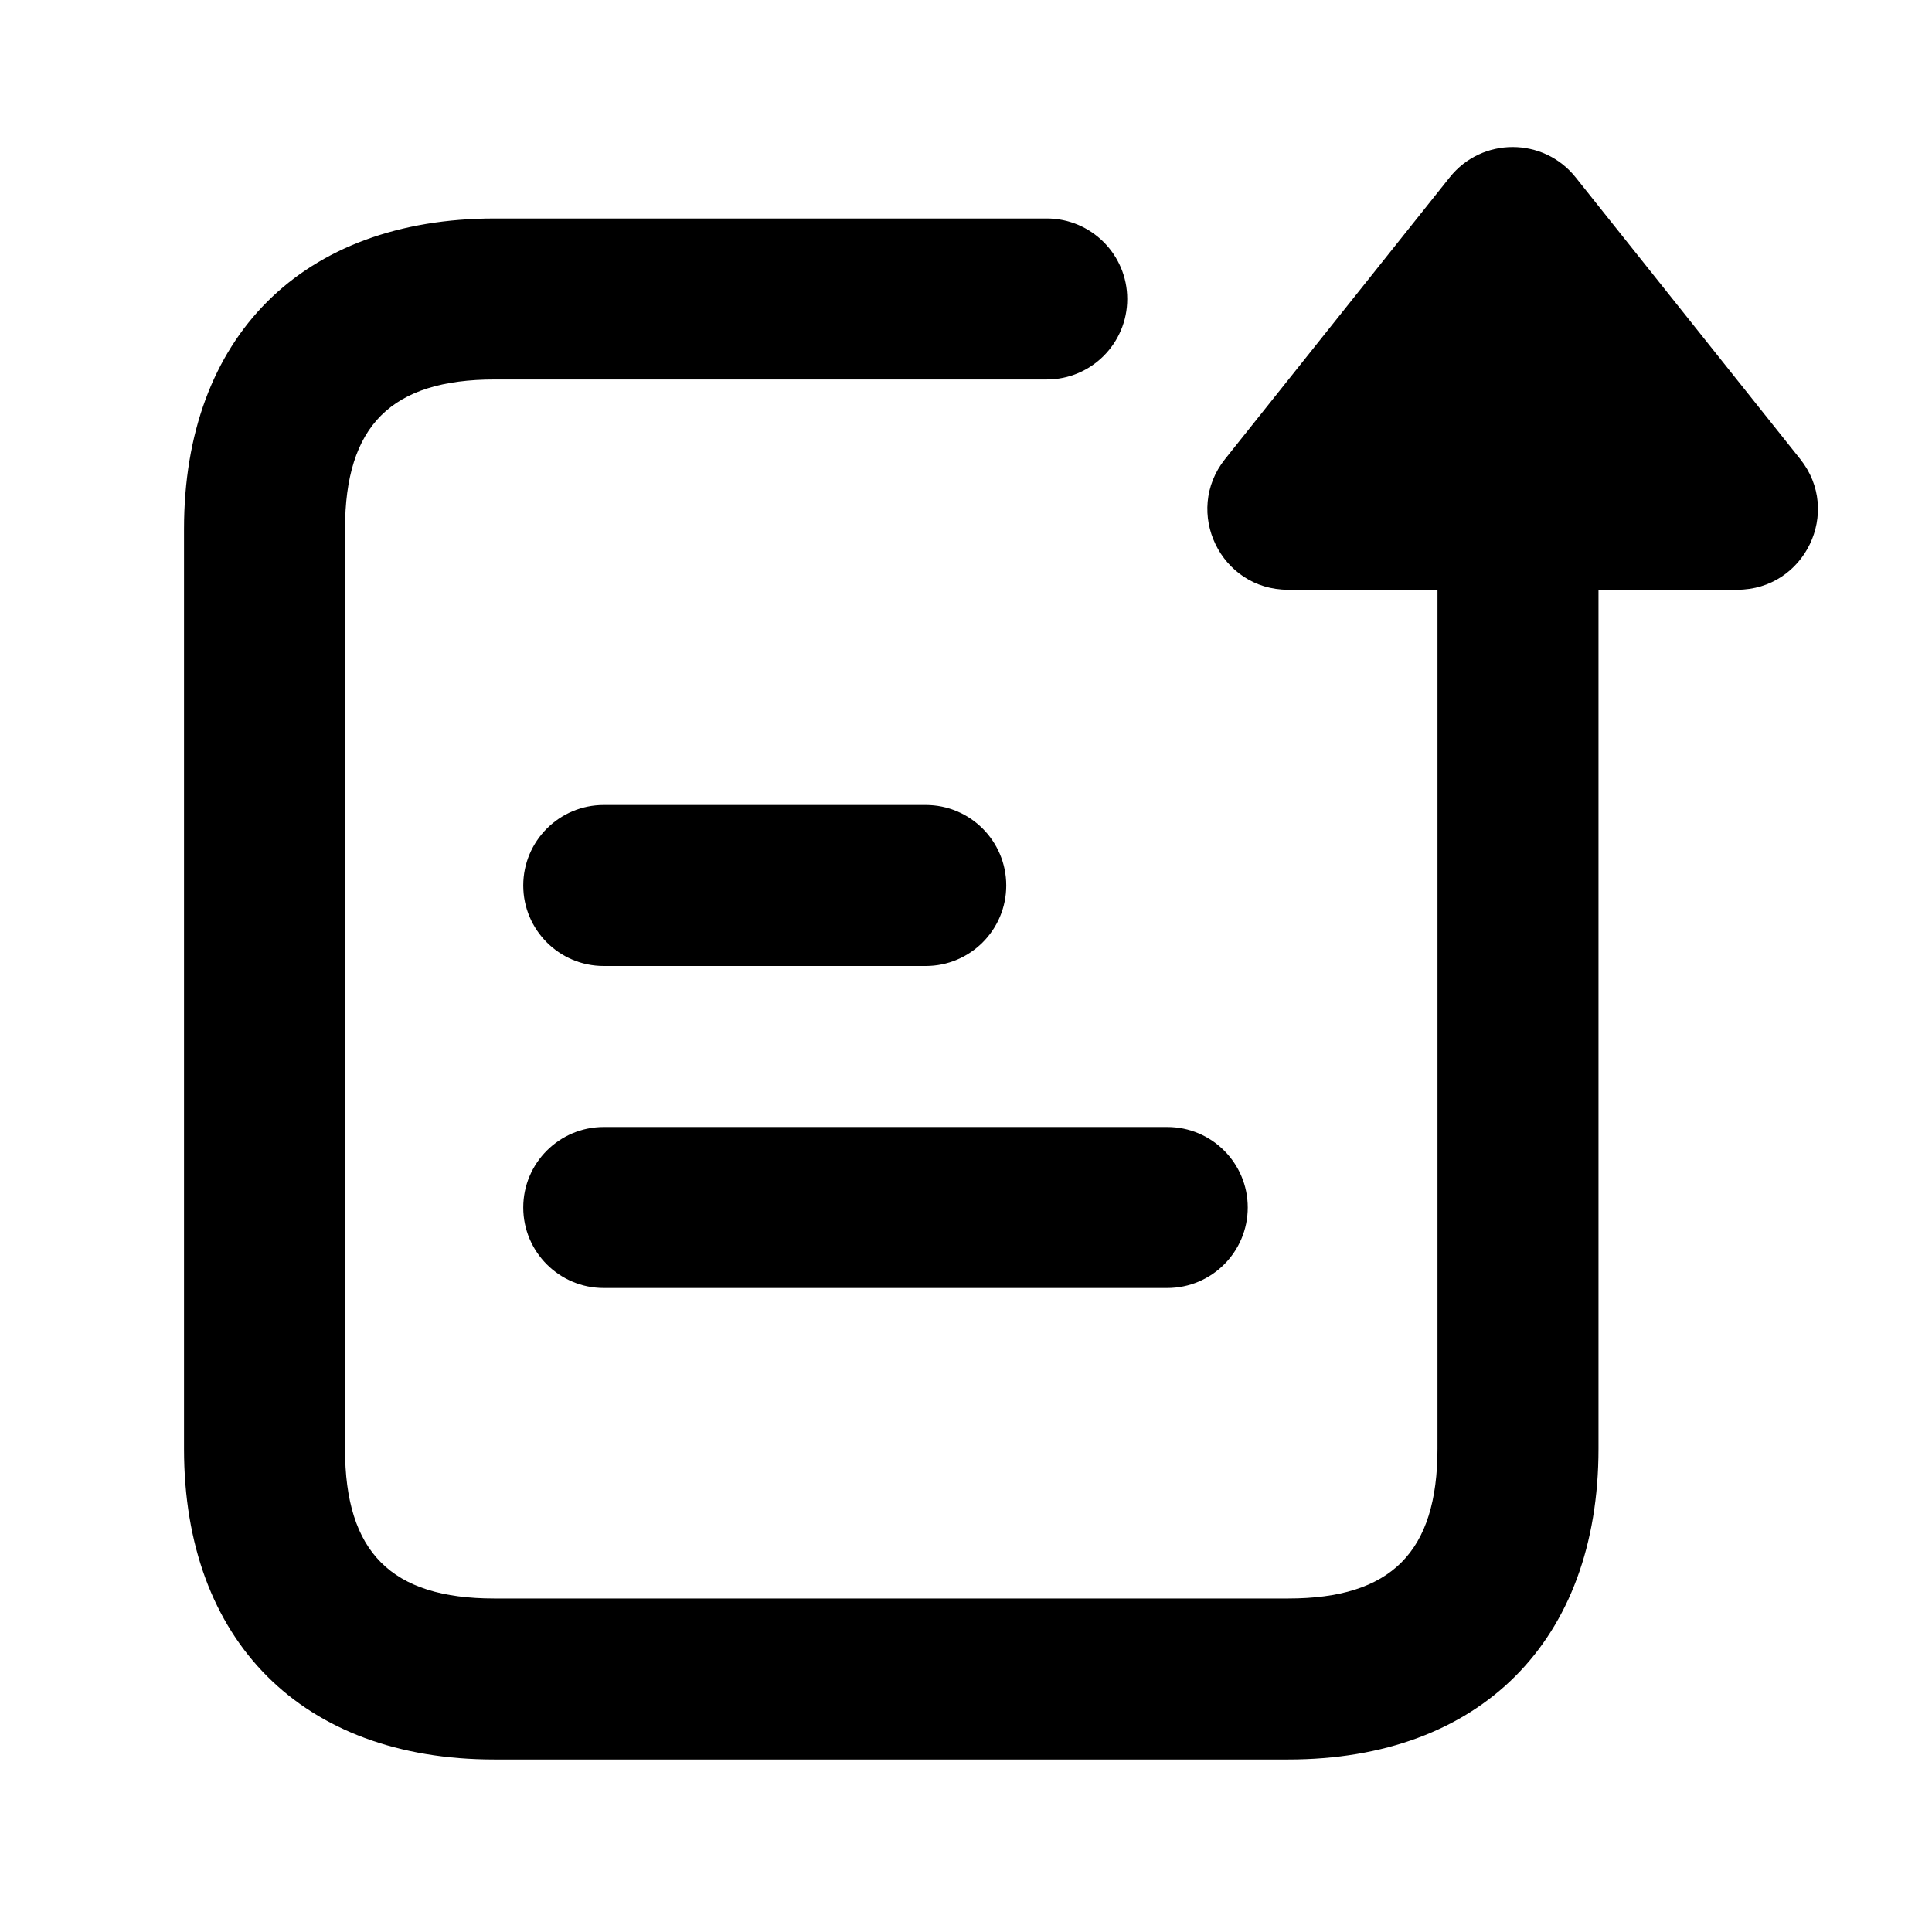
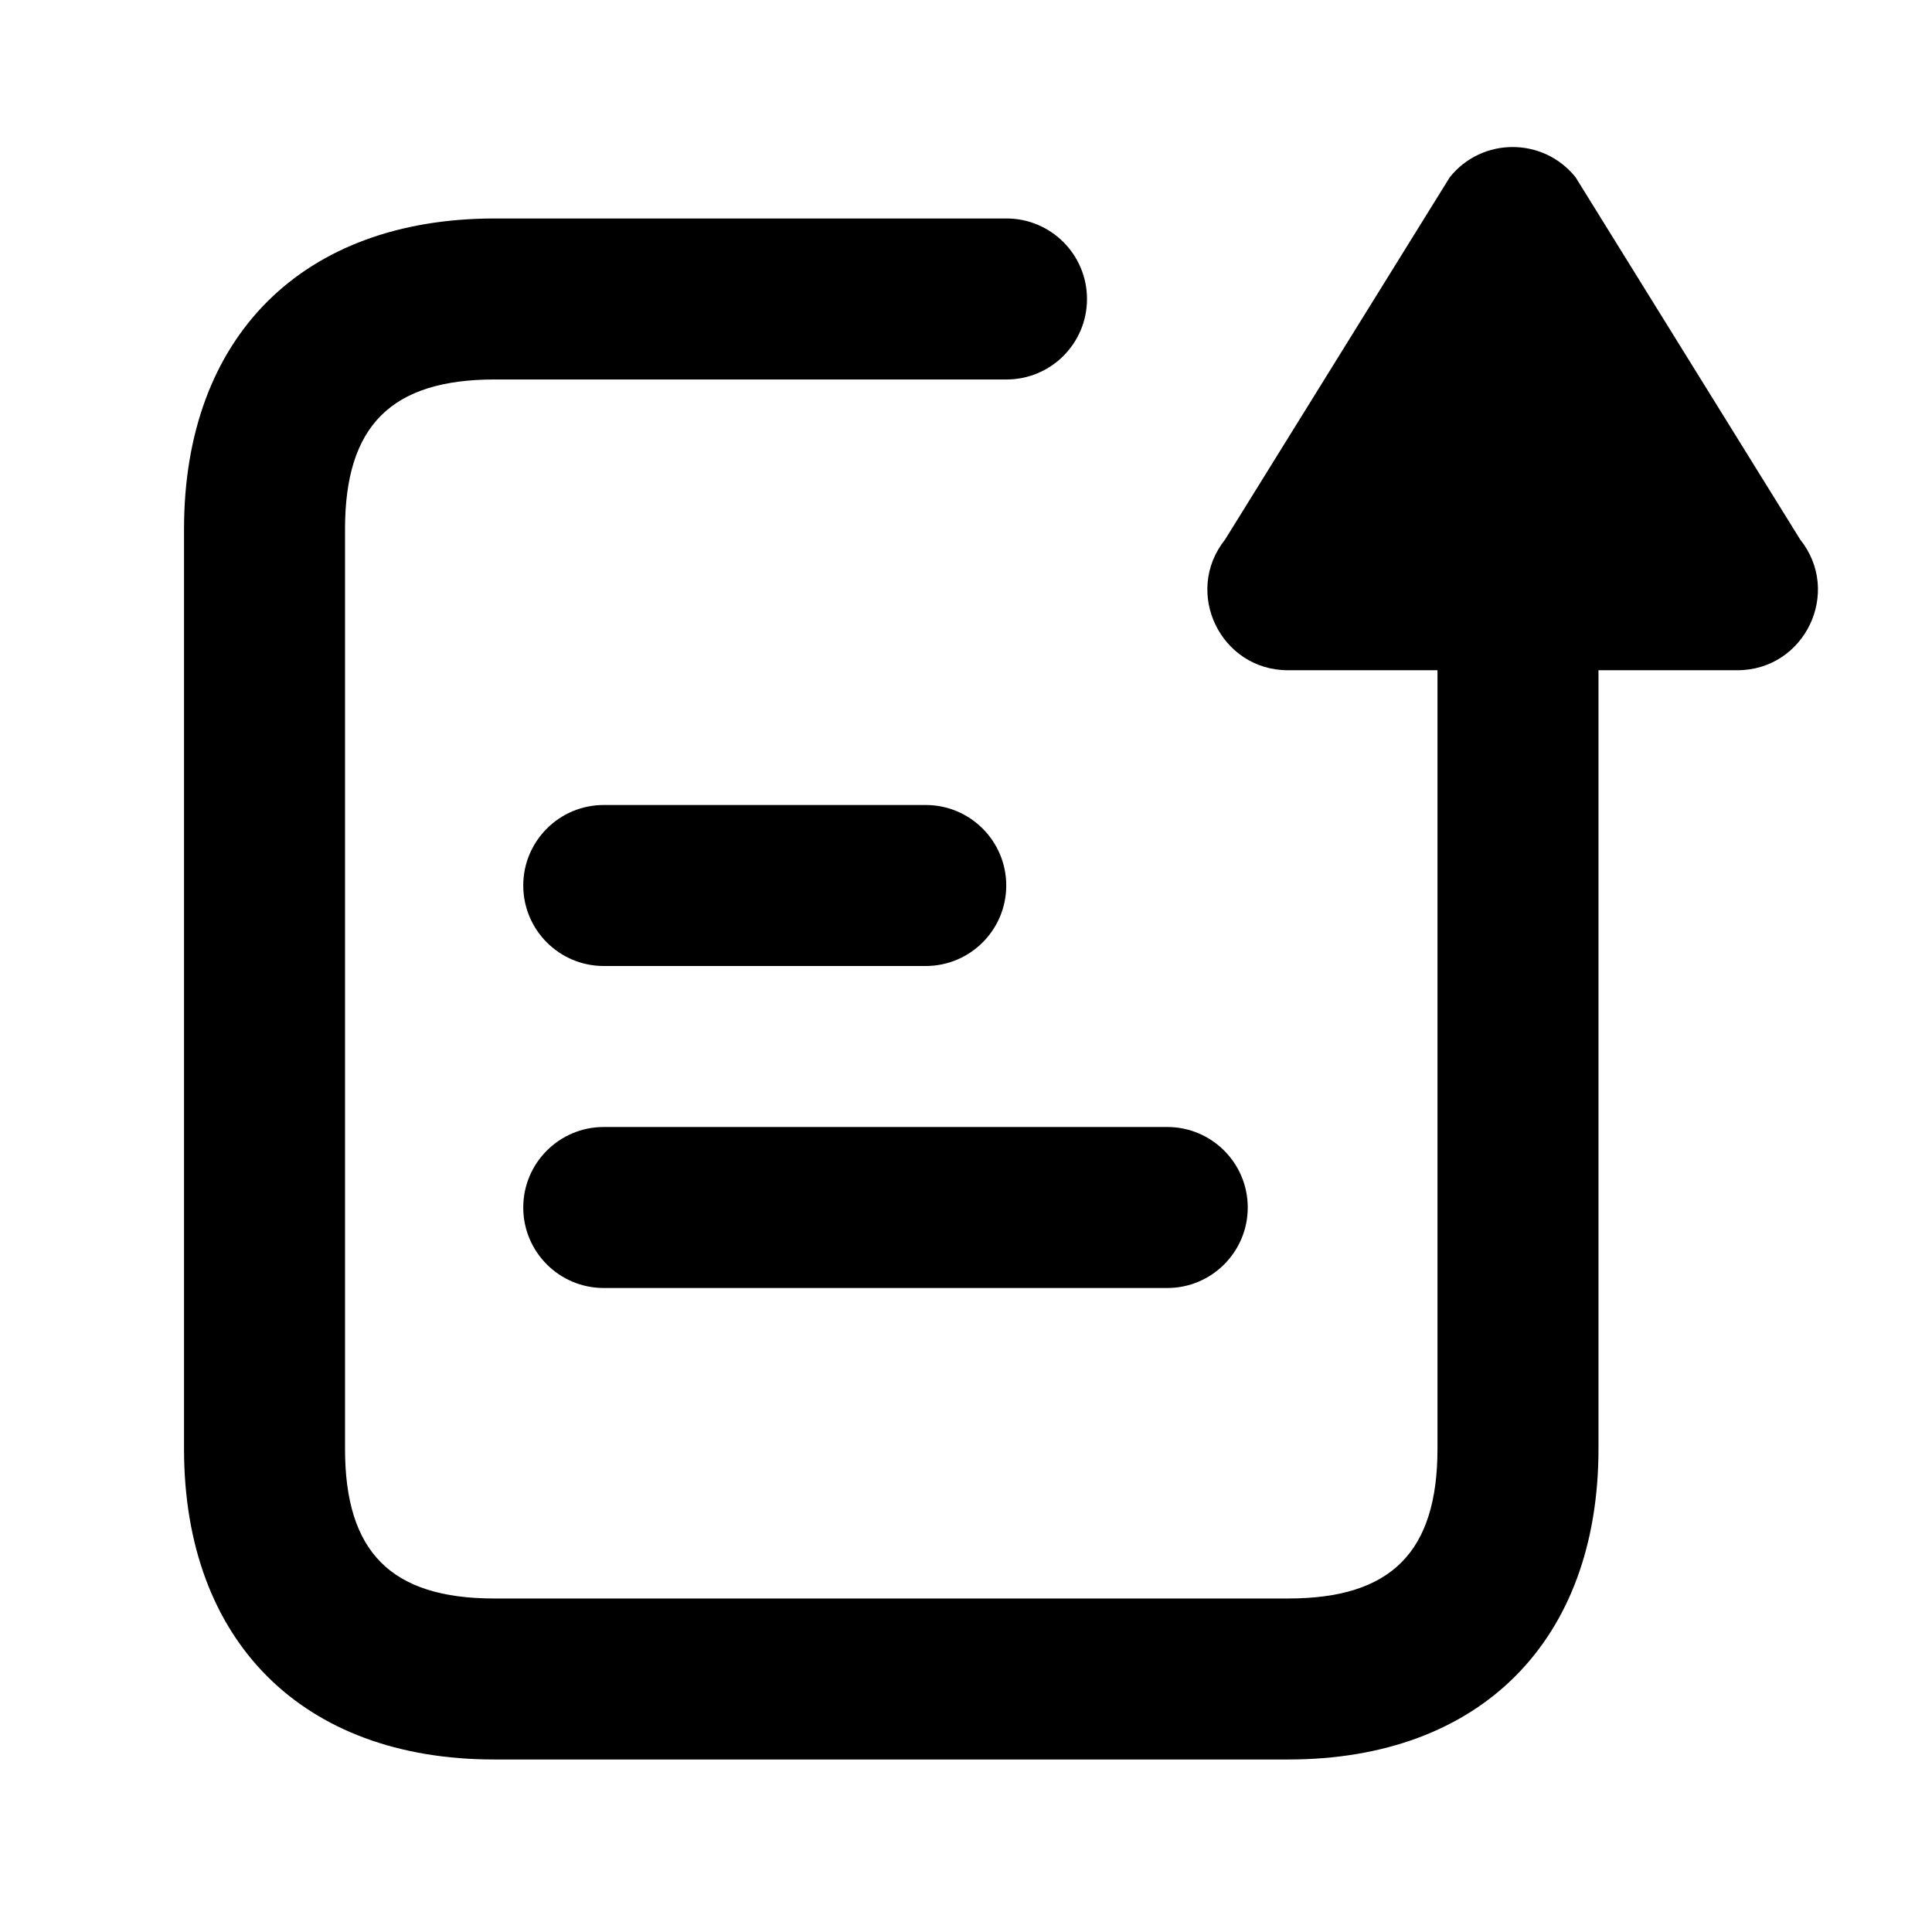
<svg xmlns="http://www.w3.org/2000/svg" width="24px" height="24px" viewBox="0 0 24 24" version="1.1">
-   <g id="Finals" stroke="none" stroke-width="1" fill="none" fill-rule="evenodd">
-     <path d="M19.857,7.326 L19.857,17.996 C19.857,20.384 18.387,21.857 16.003,21.857 L6.139,21.857 C3.755,21.857 2.286,20.386 2.286,17.999 L2.286,6.572 C2.286,4.185 3.756,2.714 6.146,2.714 L13.003,2.714 C13.555,2.714 14.003,3.162 14.003,3.714 C14.003,4.267 13.555,4.714 13.003,4.714 L6.146,4.714 C4.86,4.714 4.286,5.289 4.286,6.572 L4.286,17.999 C4.286,19.282 4.86,19.857 6.139,19.857 L16.003,19.857 C17.282,19.857 17.857,19.28 17.857,17.996 L17.857,7.326 L16,7.326 C15.162,7.326 14.696,6.358 15.218,5.703 L18.009,2.203 C18.409,1.701 19.172,1.701 19.573,2.203 L22.363,5.703 C22.886,6.358 22.419,7.326 21.581,7.326 L19.857,7.326 Z M7.5,12 C6.948,12 6.5,11.552 6.5,11 C6.5,10.448 6.948,10 7.5,10 L11.5,10 C12.052,10 12.5,10.448 12.5,11 C12.5,11.552 12.052,12 11.5,12 L7.5,12 Z M7.5,16 C6.948,16 6.5,15.552 6.5,15 C6.5,14.448 6.948,14 7.5,14 L14.5,14 C15.052,14 15.5,14.448 15.5,15 C15.5,15.552 15.052,16 14.5,16 L7.5,16 Z" id="Shape" fill="#000000" fill-rule="nonzero" />
+   <g id="Icons" stroke="none" stroke-width="1" fill="none" fill-rule="evenodd">
+     <path d="M19.857,8.326 L19.857,17.996 C19.857,20.384 18.387,21.857 16.003,21.857 L6.139,21.857 C3.755,21.857 2.286,20.386 2.286,17.999 L2.286,6.572 C2.286,4.185 3.756,2.714 6.146,2.714 L12.503,2.714 C13.055,2.714 13.503,3.162 13.503,3.714 C13.503,4.267 13.055,4.714 12.503,4.714 L6.146,4.714 C4.86,4.714 4.286,5.289 4.286,6.572 L4.286,17.999 C4.286,19.282 4.86,19.857 6.139,19.857 L16.003,19.857 C17.282,19.857 17.857,19.28 17.857,17.996 L17.857,8.326 L16,8.326 C15.162,8.326 14.696,7.358 15.218,6.703 L18.009,2.203 C18.409,1.701 19.172,1.701 19.573,2.203 L22.363,6.703 C22.886,7.358 22.419,8.326 21.581,8.326 L19.857,8.326 Z M7.5,12 C6.948,12 6.5,11.552 6.5,11 C6.5,10.448 6.948,10 7.5,10 L11.5,10 C12.052,10 12.5,10.448 12.5,11 C12.5,11.552 12.052,12 11.5,12 L7.5,12 Z M7.5,16 C6.948,16 6.5,15.552 6.5,15 C6.5,14.448 6.948,14 7.5,14 L14.5,14 C15.052,14 15.5,14.448 15.5,15 C15.5,15.552 15.052,16 14.5,16 L7.5,16 Z" id="Shape" fill="#000000" fill-rule="nonzero" />
  </g>
</svg>
